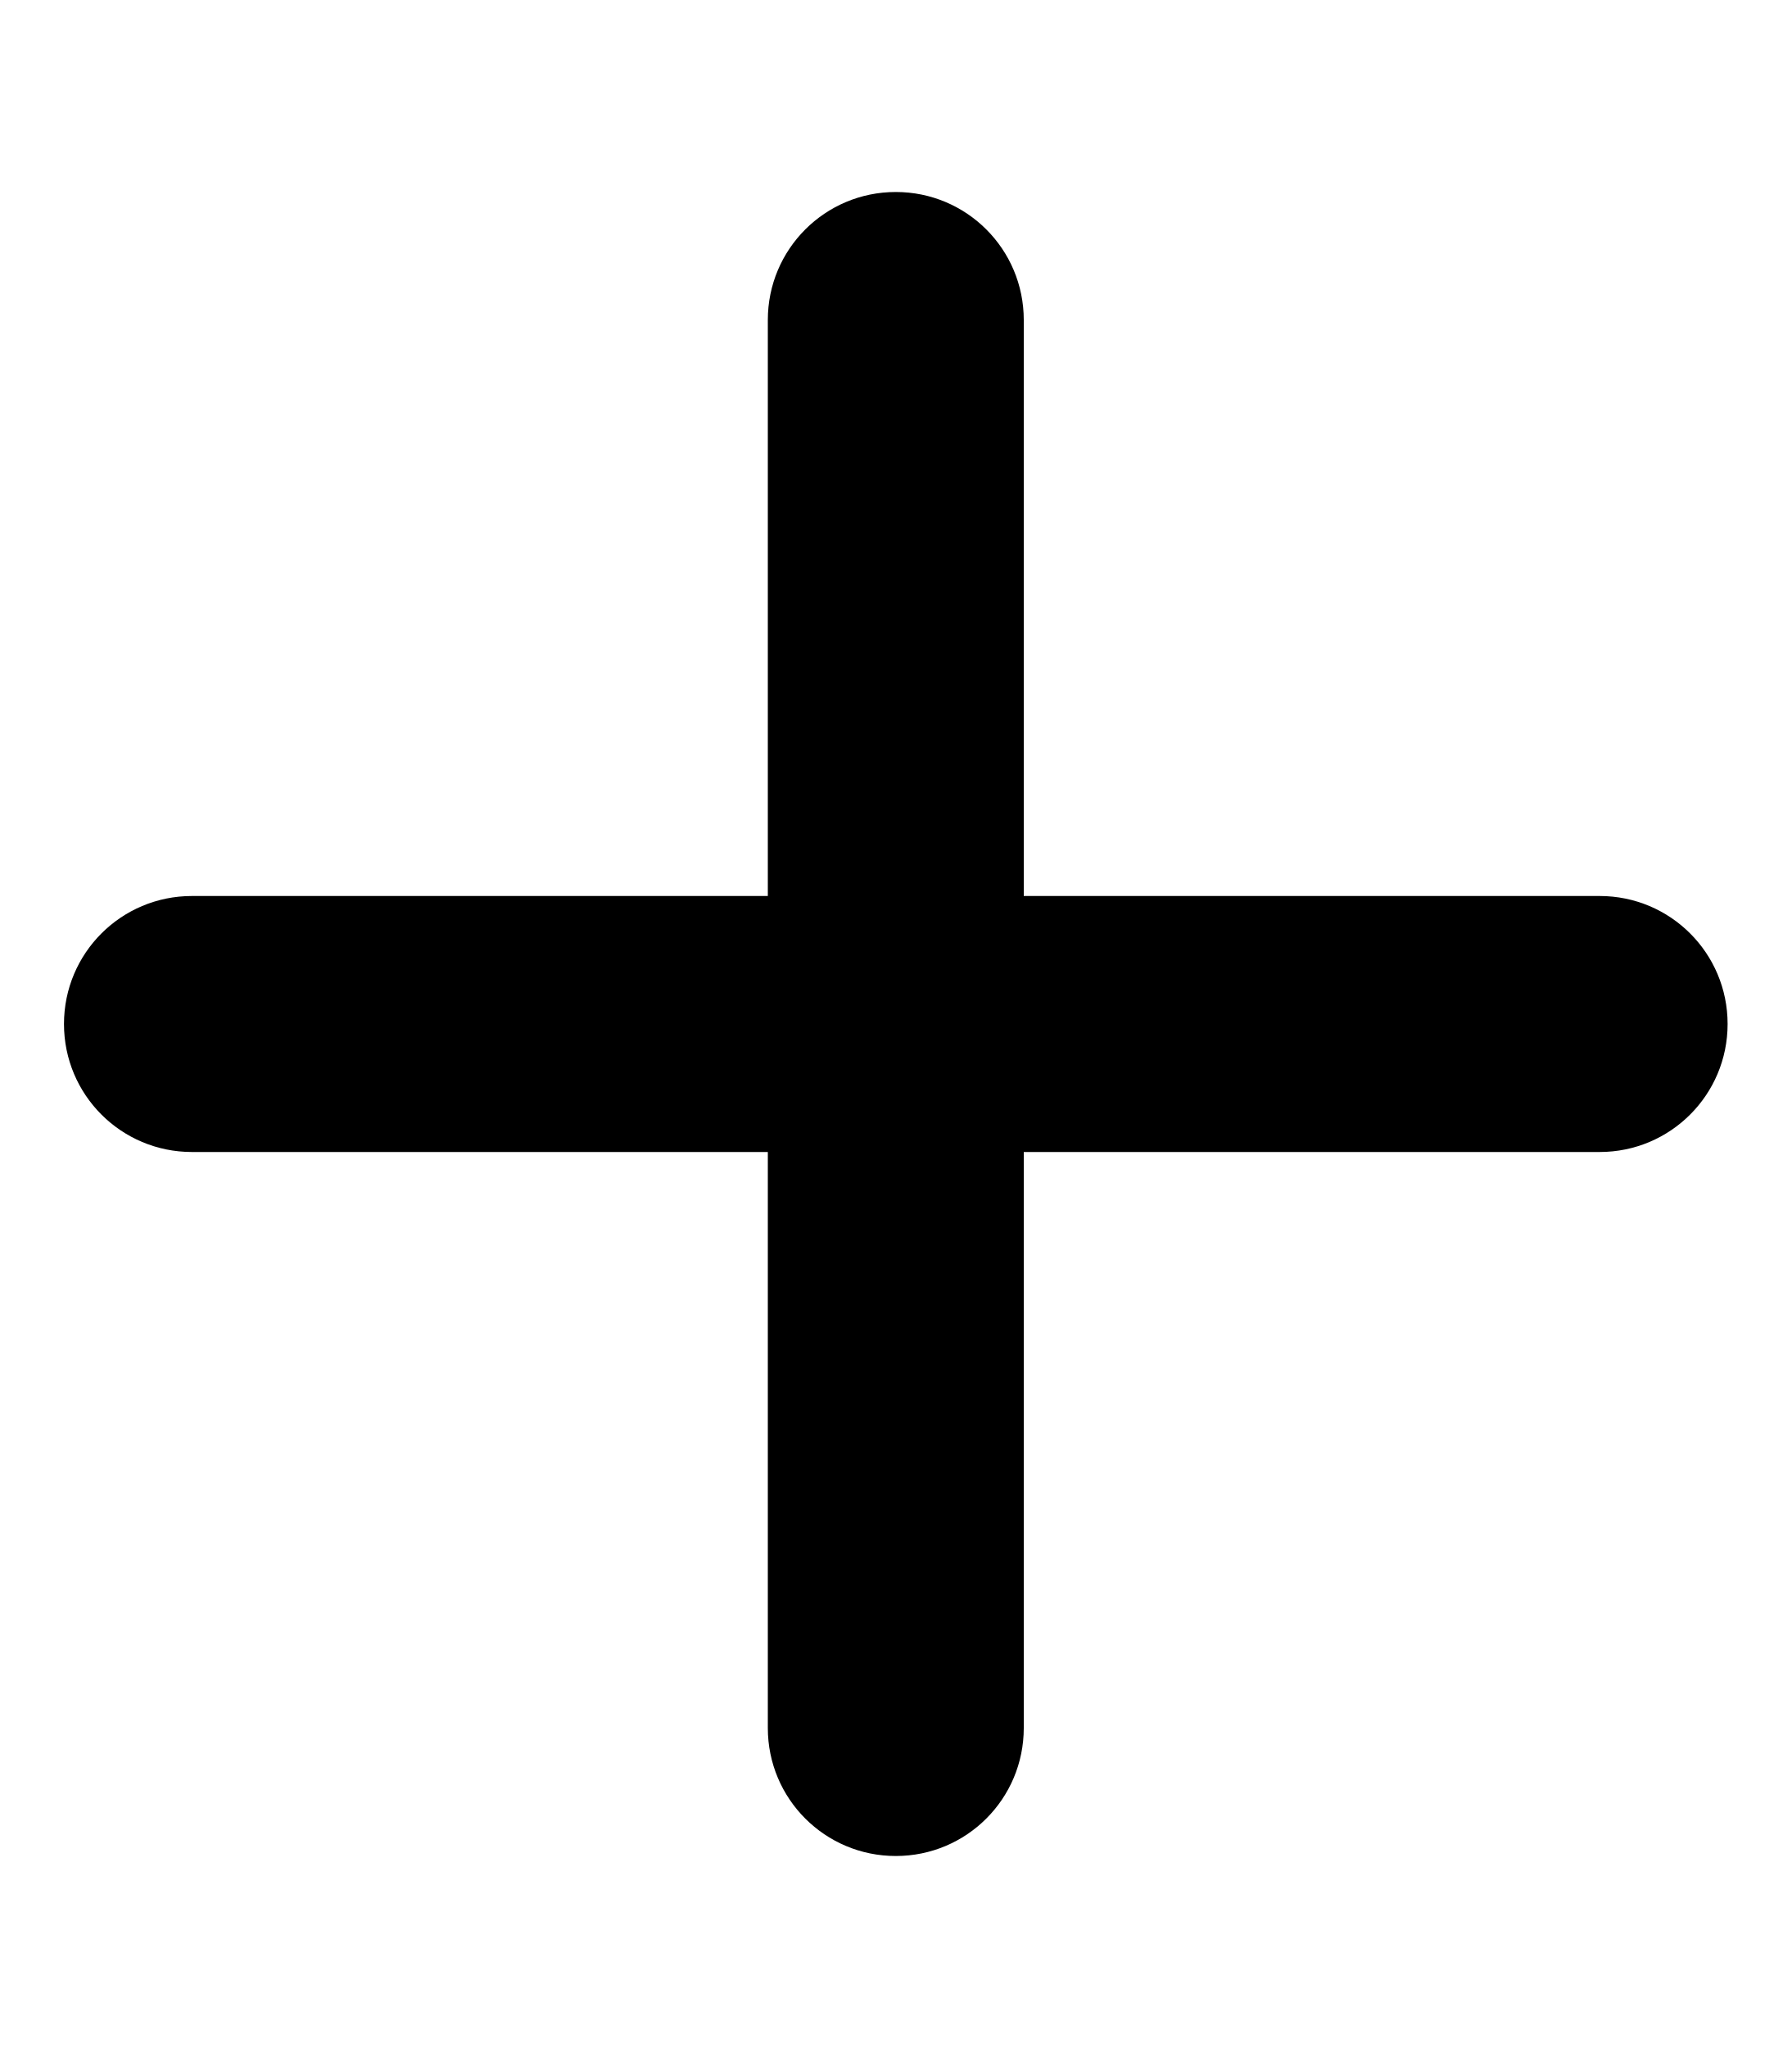
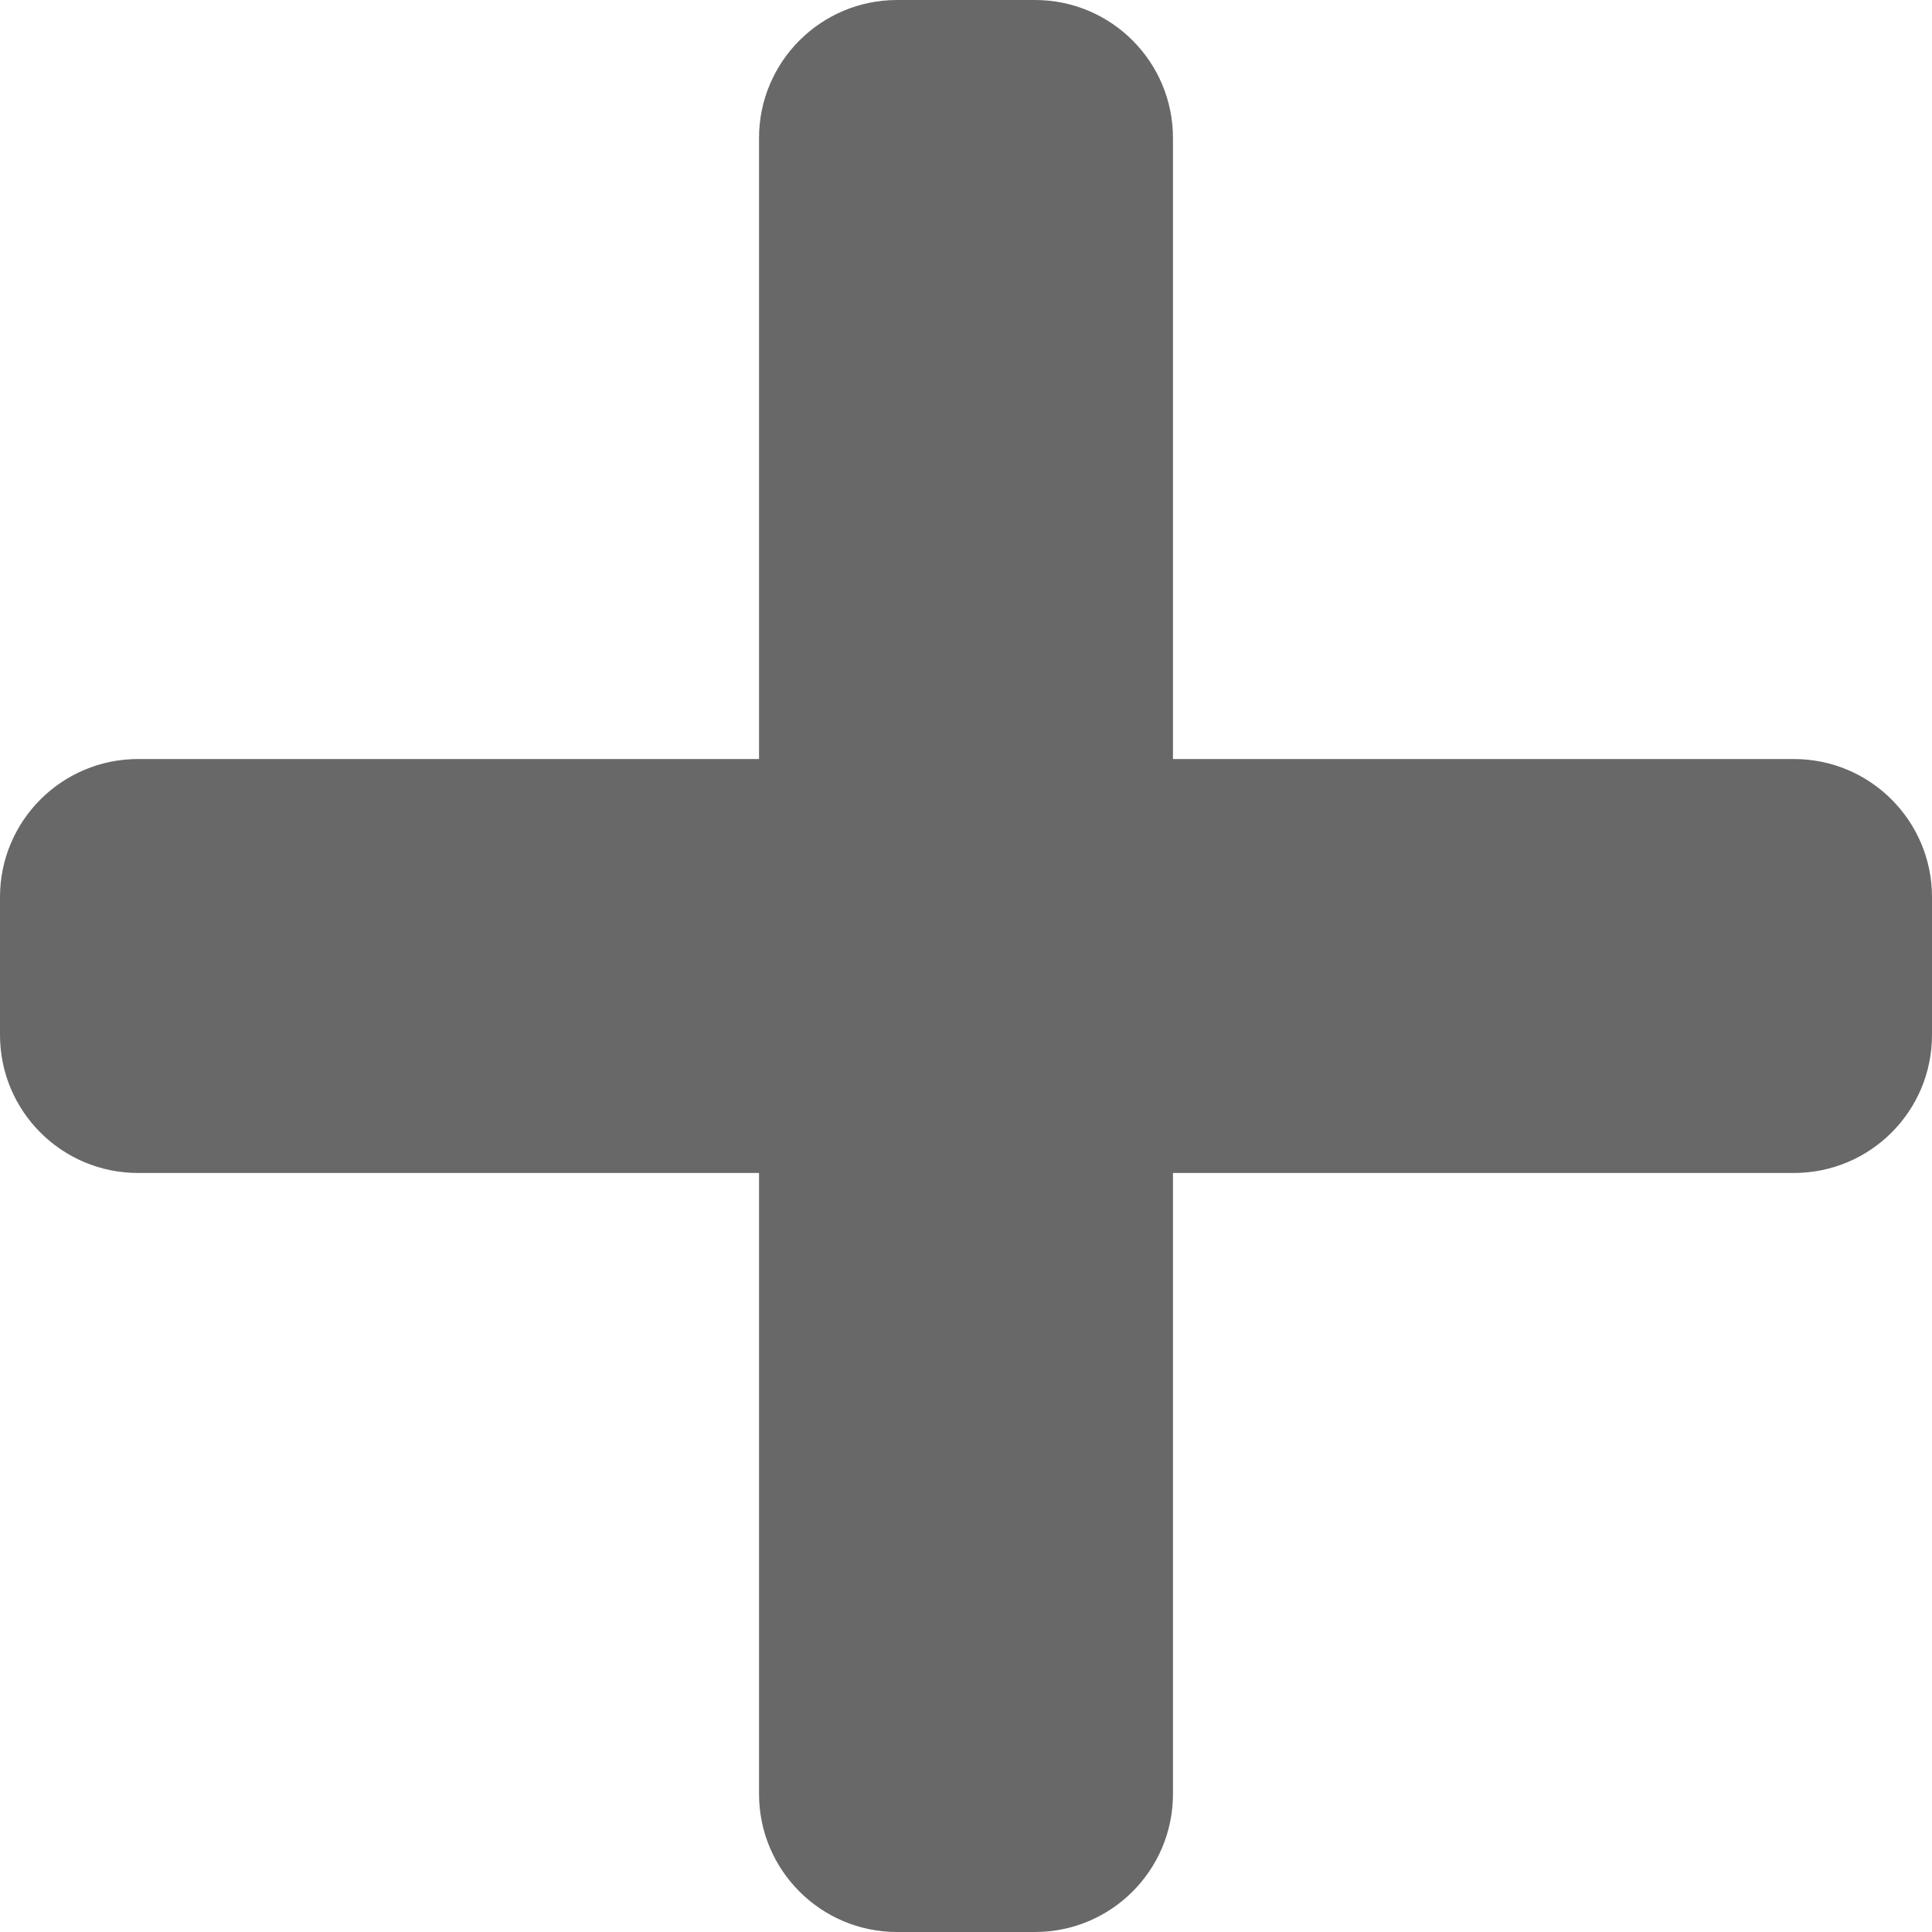
- <svg xmlns="http://www.w3.org/2000/svg" viewBox="0 0 448 512">
-   <path d="M256 80c0-17.7-14.3-32-32-32s-32 14.3-32 32V224H48c-17.7 0-32 14.3-32 32s14.3 32 32 32H192V432c0 17.7 14.3 32 32 32s32-14.3 32-32V288H400c17.7 0 32-14.3 32-32s-14.3-32-32-32H256V80z" />
+ <svg xmlns="http://www.w3.org/2000/svg" viewBox="0 0 16 16" fill="none">
+   <path d="M14.857 6.286H9.714V1.143C9.714 0.512 9.203 0 8.571 0H7.429C6.798 0 6.286 0.512 6.286 1.143V6.286H1.143C0.512 6.286 0 6.798 0 7.429V8.571C0 9.203 0.512 9.714 1.143 9.714H6.286V14.857C6.286 15.488 6.798 16 7.429 16H8.571C9.203 16 9.714 15.488 9.714 14.857V9.714H14.857C15.488 9.714 16 9.203 16 8.571V7.429C16 6.798 15.488 6.286 14.857 6.286Z" fill="#686868" />
</svg>
